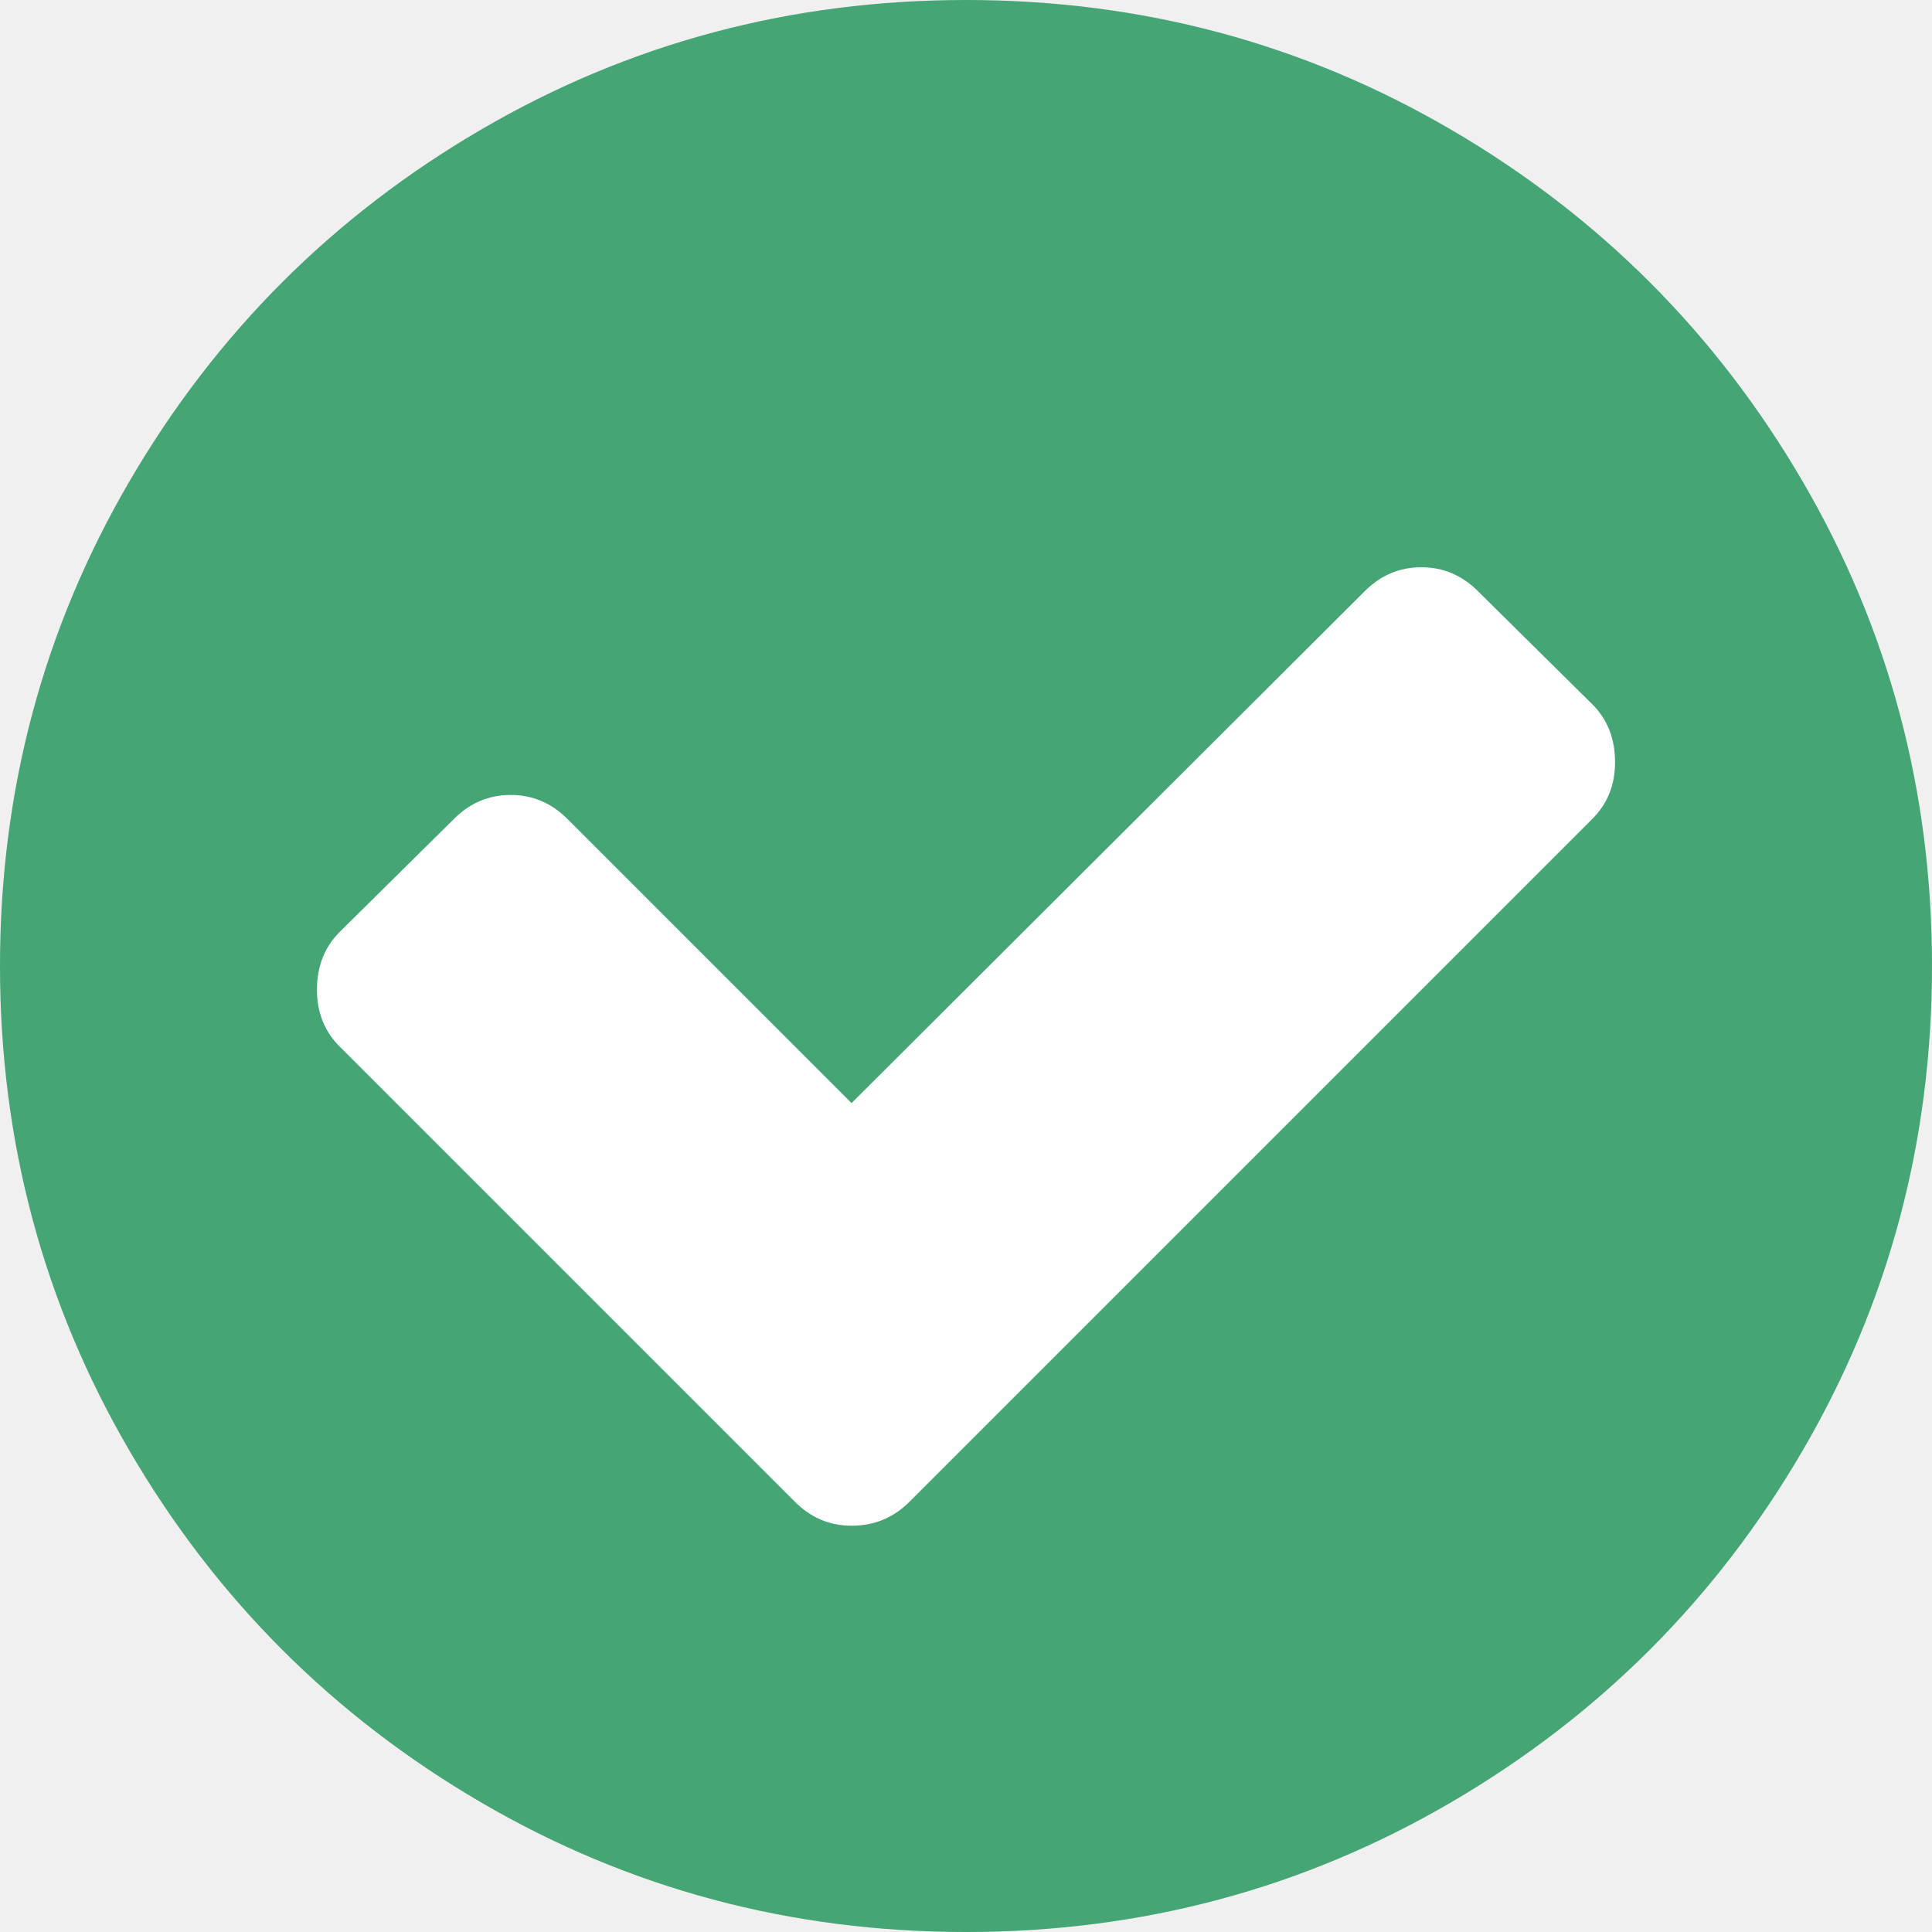
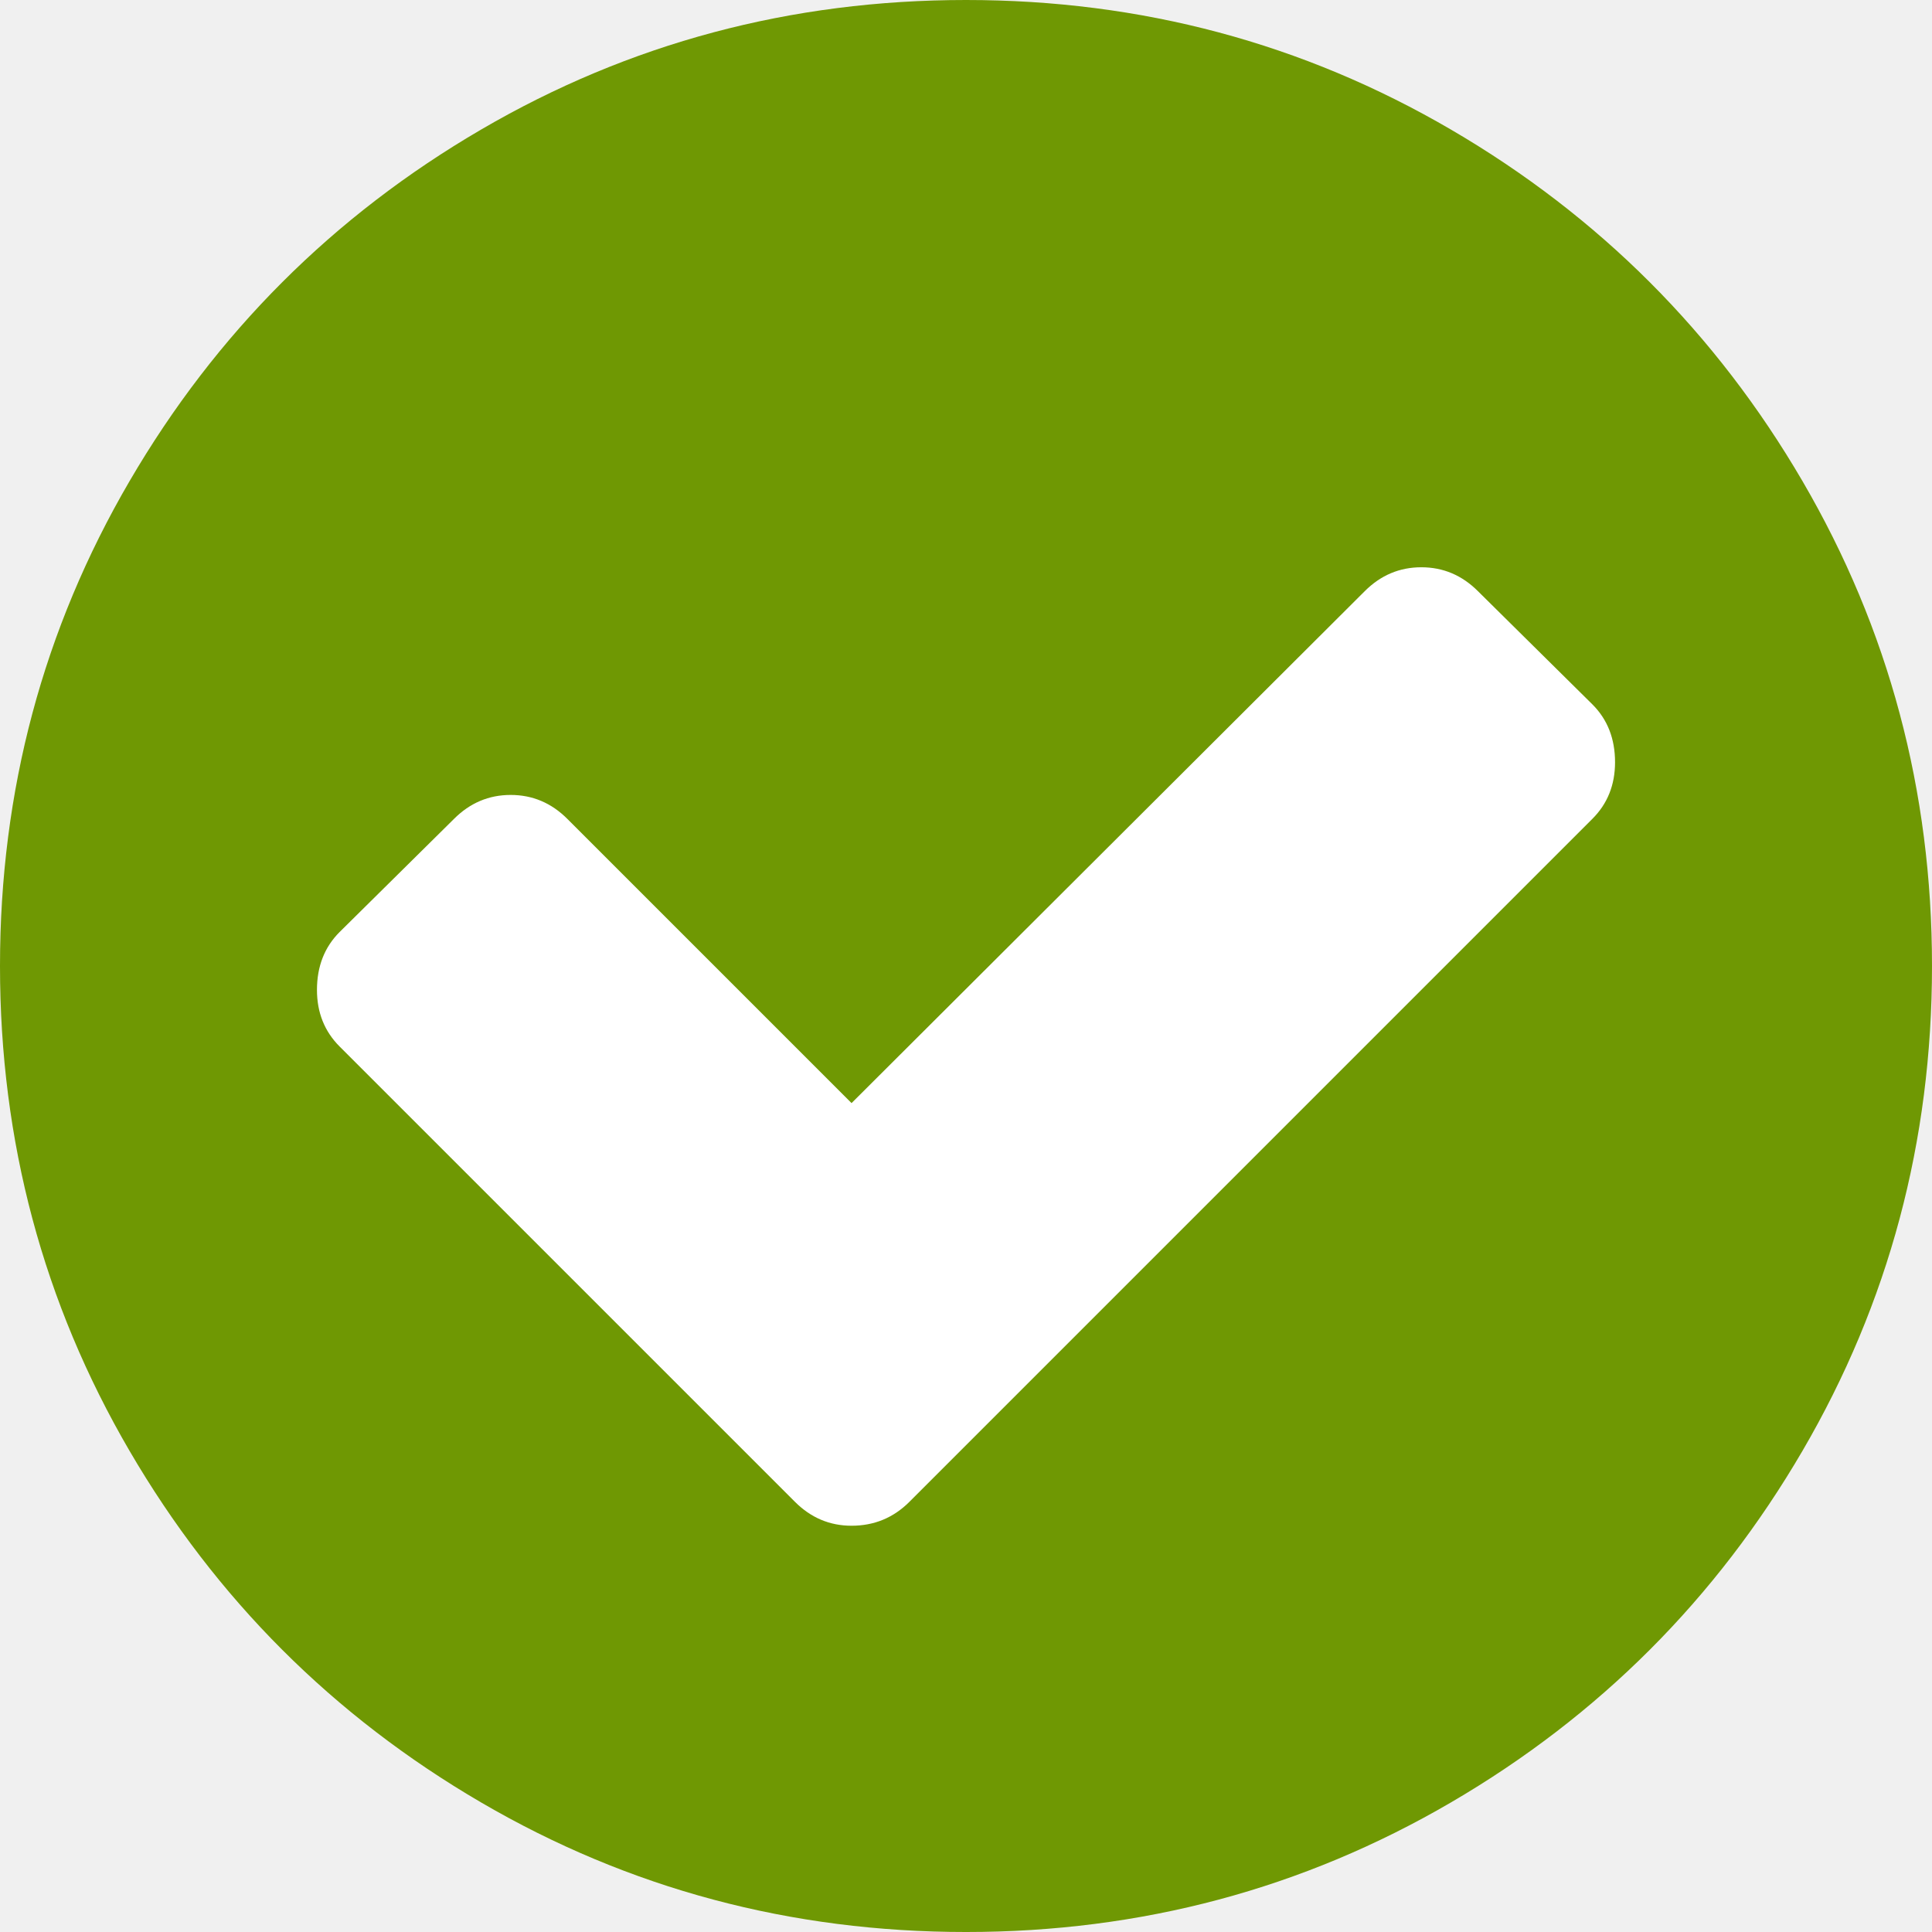
<svg xmlns="http://www.w3.org/2000/svg" version="1.1" id="Capa_1" x="0px" y="0px" viewBox="0 0 438.533 438.533" style="enable-background:new 0 0 438.533 438.533;" xml:space="preserve">
  <circle cx="219" cy="219" r="200" fill="white" />
  <g>
-     <path d="M409.133,109.203c-19.608-33.592-46.205-60.189-79.798-79.796C295.736,9.801,259.058,0,219.273,0   c-39.781,0-76.47,9.801-110.063,29.407c-33.595,19.604-60.192,46.201-79.8,79.796C9.801,142.8,0,179.489,0,219.267   c0,39.78,9.804,76.463,29.407,110.062c19.607,33.592,46.204,60.189,79.799,79.798c33.597,19.605,70.283,29.407,110.063,29.407   s76.47-9.802,110.065-29.407c33.593-19.602,60.189-46.206,79.795-79.798c19.603-33.596,29.403-70.284,29.403-110.062   C438.533,179.485,428.732,142.795,409.133,109.203z M361.445,185.863L206.42,340.889c-3.617,3.62-7.992,5.428-13.134,5.428   c-4.948,0-9.229-1.808-12.847-5.428L77.083,237.539c-3.422-3.429-5.137-7.703-5.137-12.847c0-5.328,1.709-9.709,5.137-13.136   l25.981-25.693c3.621-3.616,7.898-5.424,12.85-5.424s9.235,1.809,12.85,5.424l64.525,64.523l116.485-116.199   c3.617-3.617,7.898-5.426,12.847-5.426c4.945,0,9.233,1.809,12.847,5.426l25.981,25.697c3.432,3.424,5.14,7.801,5.14,13.129   C366.589,178.154,364.881,182.437,361.445,185.863z" fill="#46a575" />
+     <path d="M409.133,109.203c-19.608-33.592-46.205-60.189-79.798-79.796C295.736,9.801,259.058,0,219.273,0   c-39.781,0-76.47,9.801-110.063,29.407c-33.595,19.604-60.192,46.201-79.8,79.796C9.801,142.8,0,179.489,0,219.267   c0,39.78,9.804,76.463,29.407,110.062c19.607,33.592,46.204,60.189,79.799,79.798c33.597,19.605,70.283,29.407,110.063,29.407   s76.47-9.802,110.065-29.407c33.593-19.602,60.189-46.206,79.795-79.798c19.603-33.596,29.403-70.284,29.403-110.062   C438.533,179.485,428.732,142.795,409.133,109.203z M361.445,185.863L206.42,340.889c-3.617,3.62-7.992,5.428-13.134,5.428   c-4.948,0-9.229-1.808-12.847-5.428L77.083,237.539c-3.422-3.429-5.137-7.703-5.137-12.847c0-5.328,1.709-9.709,5.137-13.136   l25.981-25.693c3.621-3.616,7.898-5.424,12.85-5.424s9.235,1.809,12.85,5.424l64.525,64.523l116.485-116.199   c3.617-3.617,7.898-5.426,12.847-5.426c4.945,0,9.233,1.809,12.847,5.426l25.981,25.697c3.432,3.424,5.14,7.801,5.14,13.129   C366.589,178.154,364.881,182.437,361.445,185.863z" fill="#6F9803" xfill="#46a575" />
  </g>
</svg>
